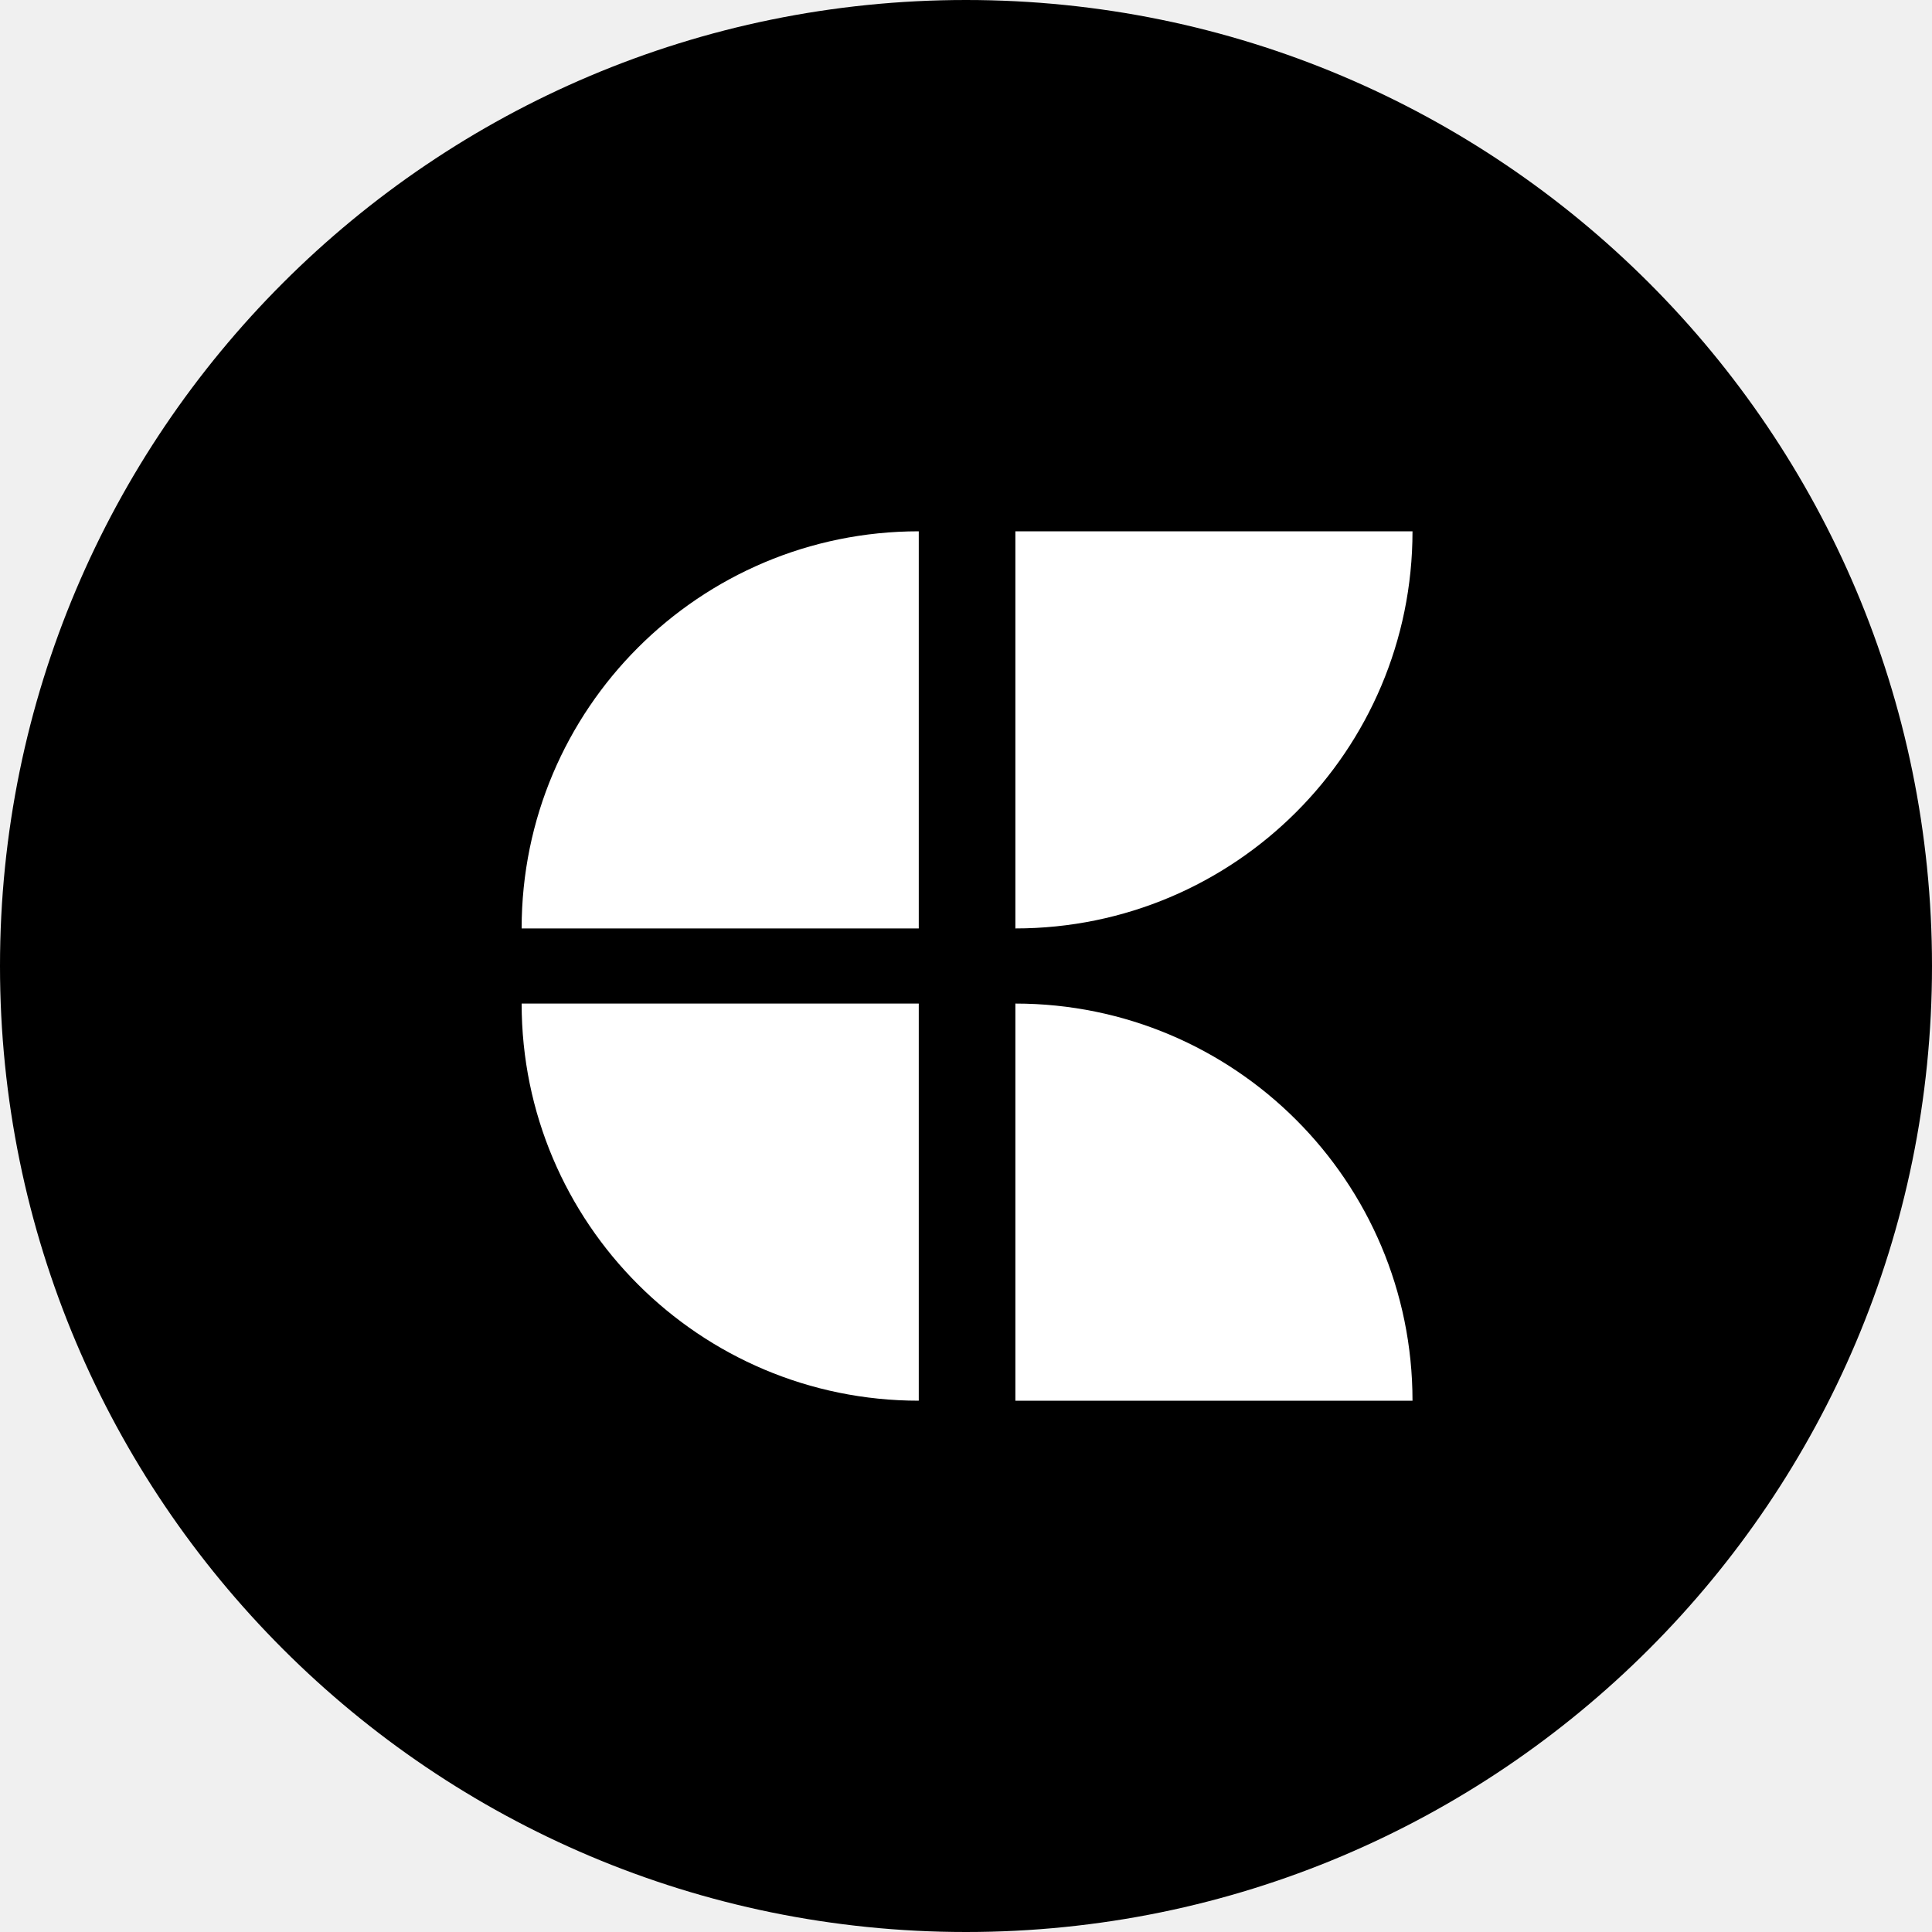
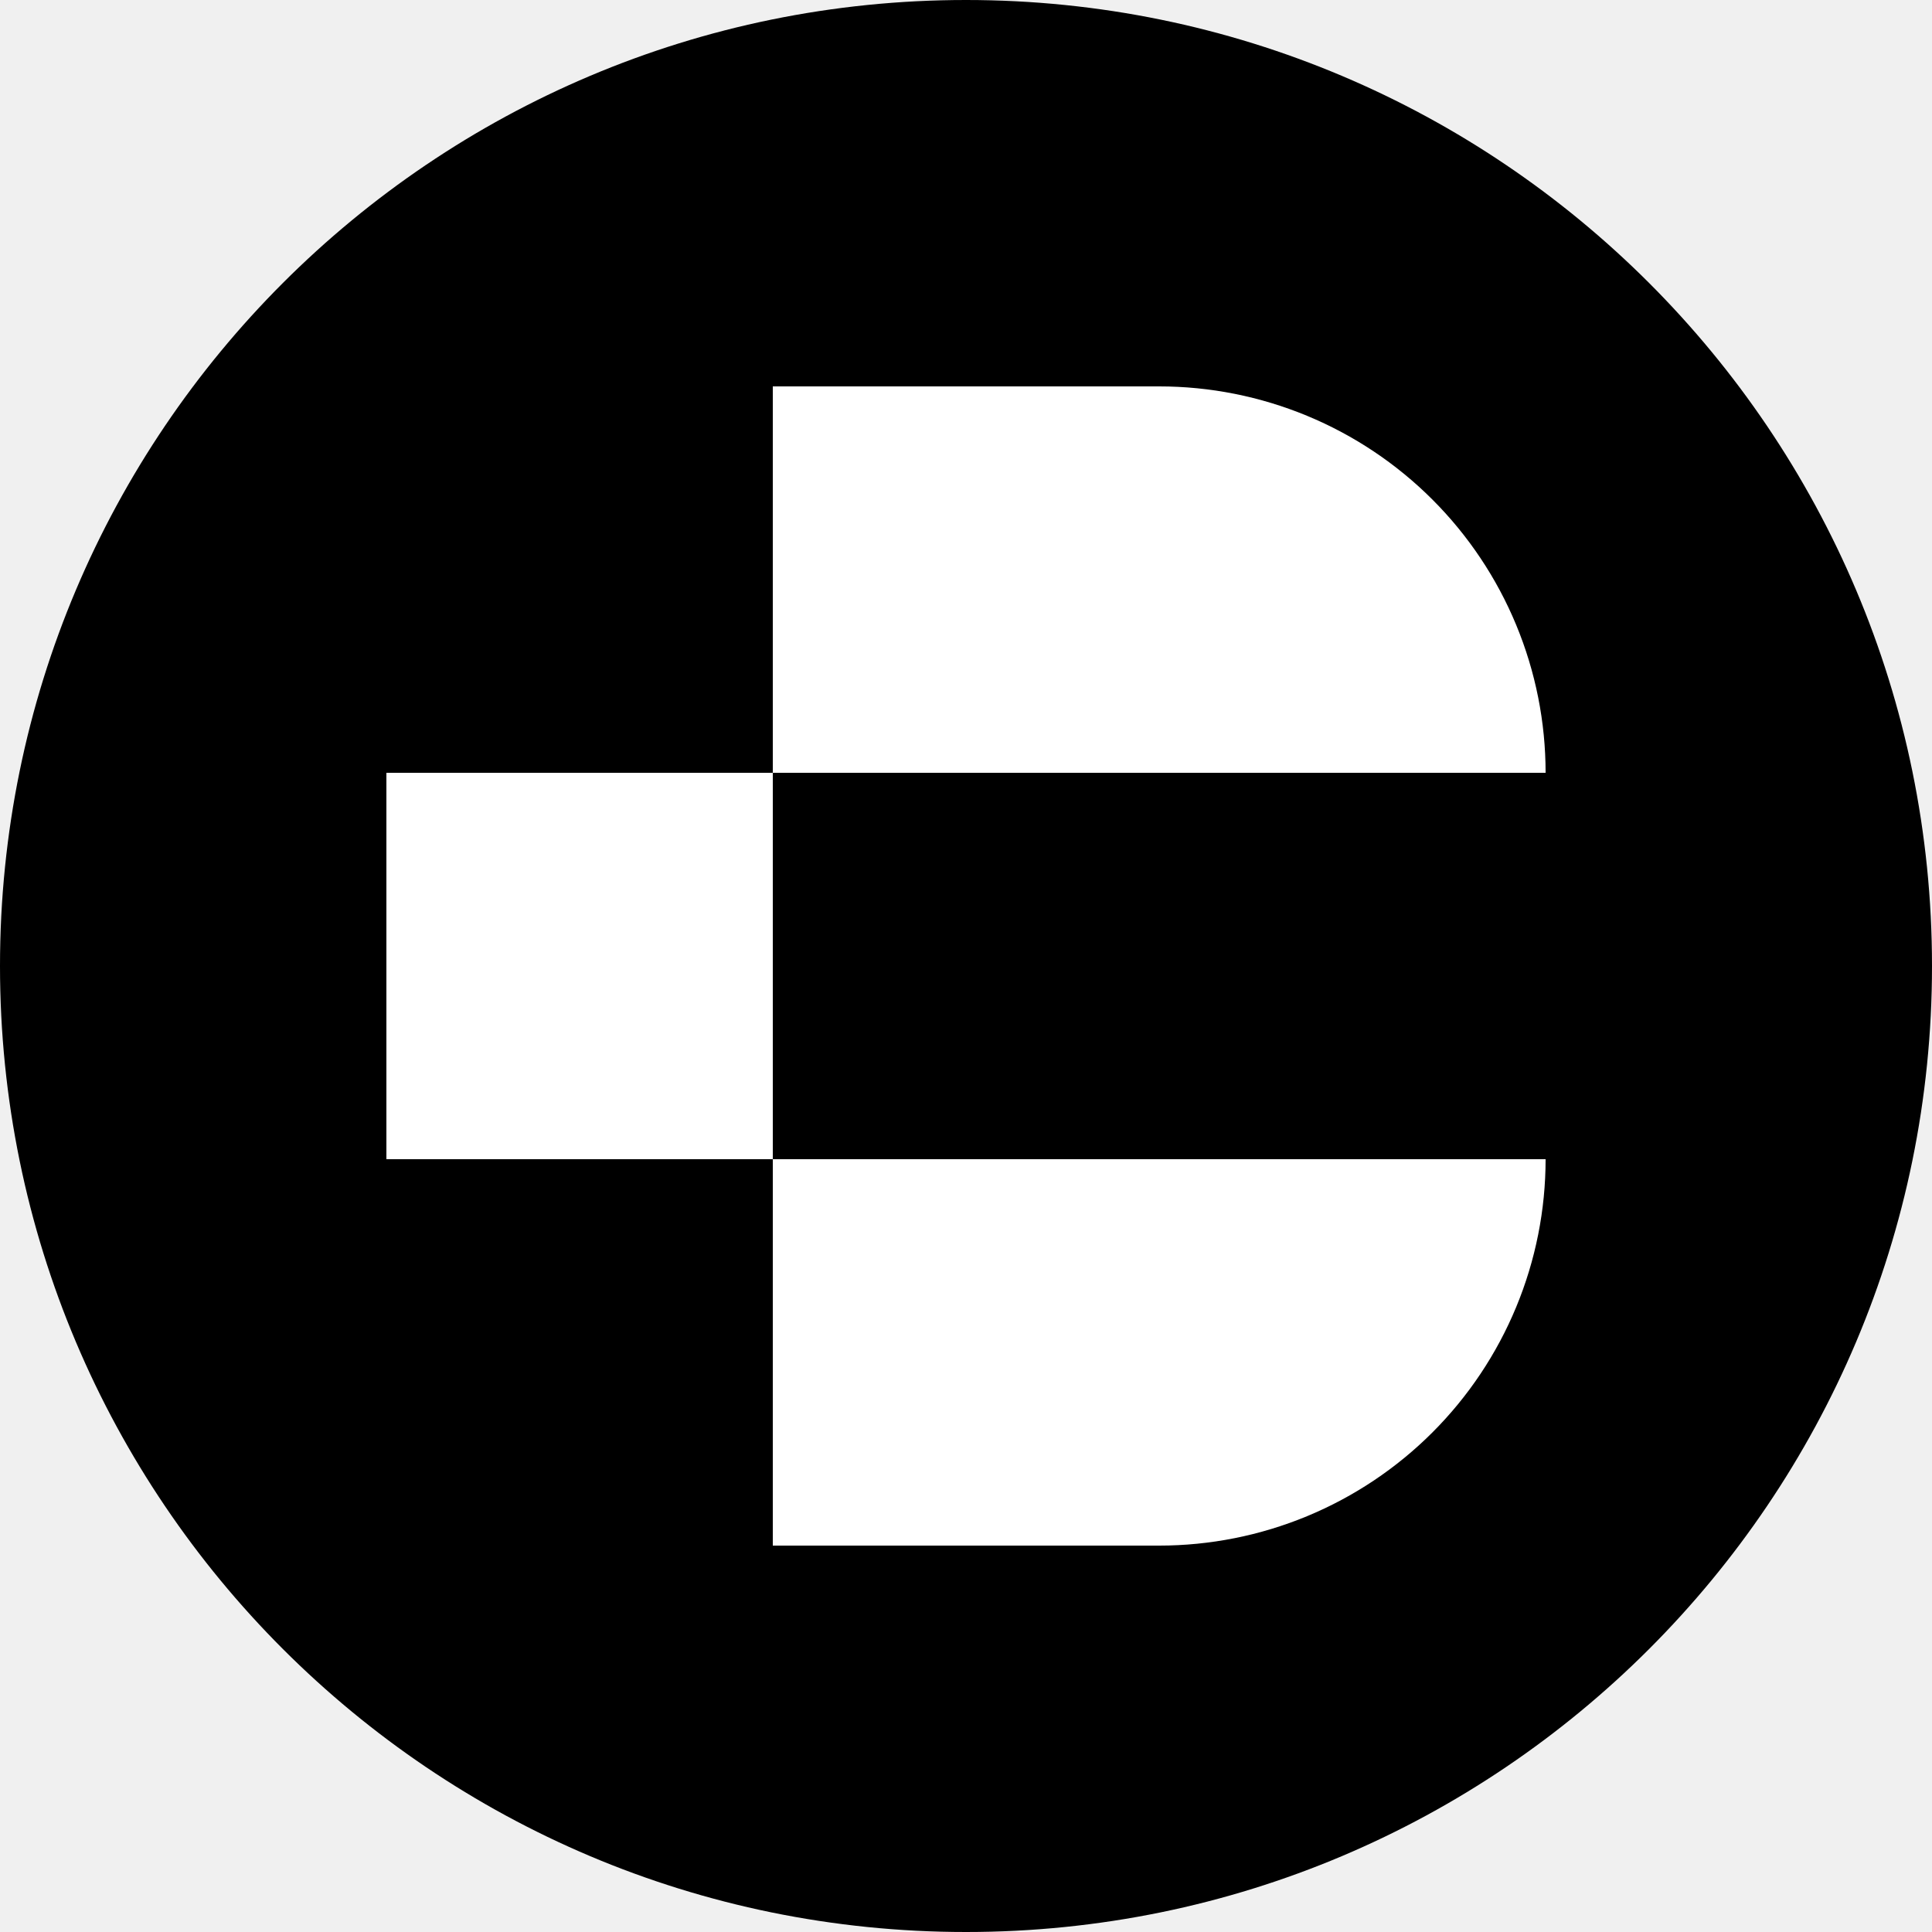
<svg xmlns="http://www.w3.org/2000/svg" width="200" height="200" viewBox="0 0 200 200" fill="none">
  <circle cx="100" cy="100" r="100" fill="black" />
-   <path d="M54 96.111C54 73.406 72.406 55 95.111 55V55V96.111H54V96.111Z" fill="white" />
-   <path d="M54 103.889H95.111V145V145C72.406 145 54 126.594 54 103.889V103.889Z" fill="white" />
-   <path d="M105.111 55H146.222V55C146.222 77.705 127.816 96.111 105.111 96.111V96.111V55Z" fill="white" />
-   <path d="M105.111 103.889V103.889C127.816 103.889 146.222 122.295 146.222 145V145H105.111V103.889Z" fill="white" />
+   <path d="M80 120H120V160H80V120Z" fill="white" />
+   <path d="M80 40H120V80H80V40Z" fill="white" />
+   <path d="M40 80H80V120H40V80Z" fill="white" />
+   <path d="M160 80C160 74.747 158.965 69.546 156.955 64.693C154.945 59.84 151.999 55.43 148.284 51.716C144.57 48.001 140.16 45.055 135.307 43.045C130.454 41.035 125.253 40 120 40V80H160Z" fill="white" />
+   <path d="M120 160C125.253 160 130.454 158.965 135.307 156.955C140.16 154.945 144.57 151.999 148.284 148.284C151.999 144.57 154.945 140.16 156.955 135.307C158.965 130.454 160 125.253 160 120H120V160Z" fill="white" />
</svg>
